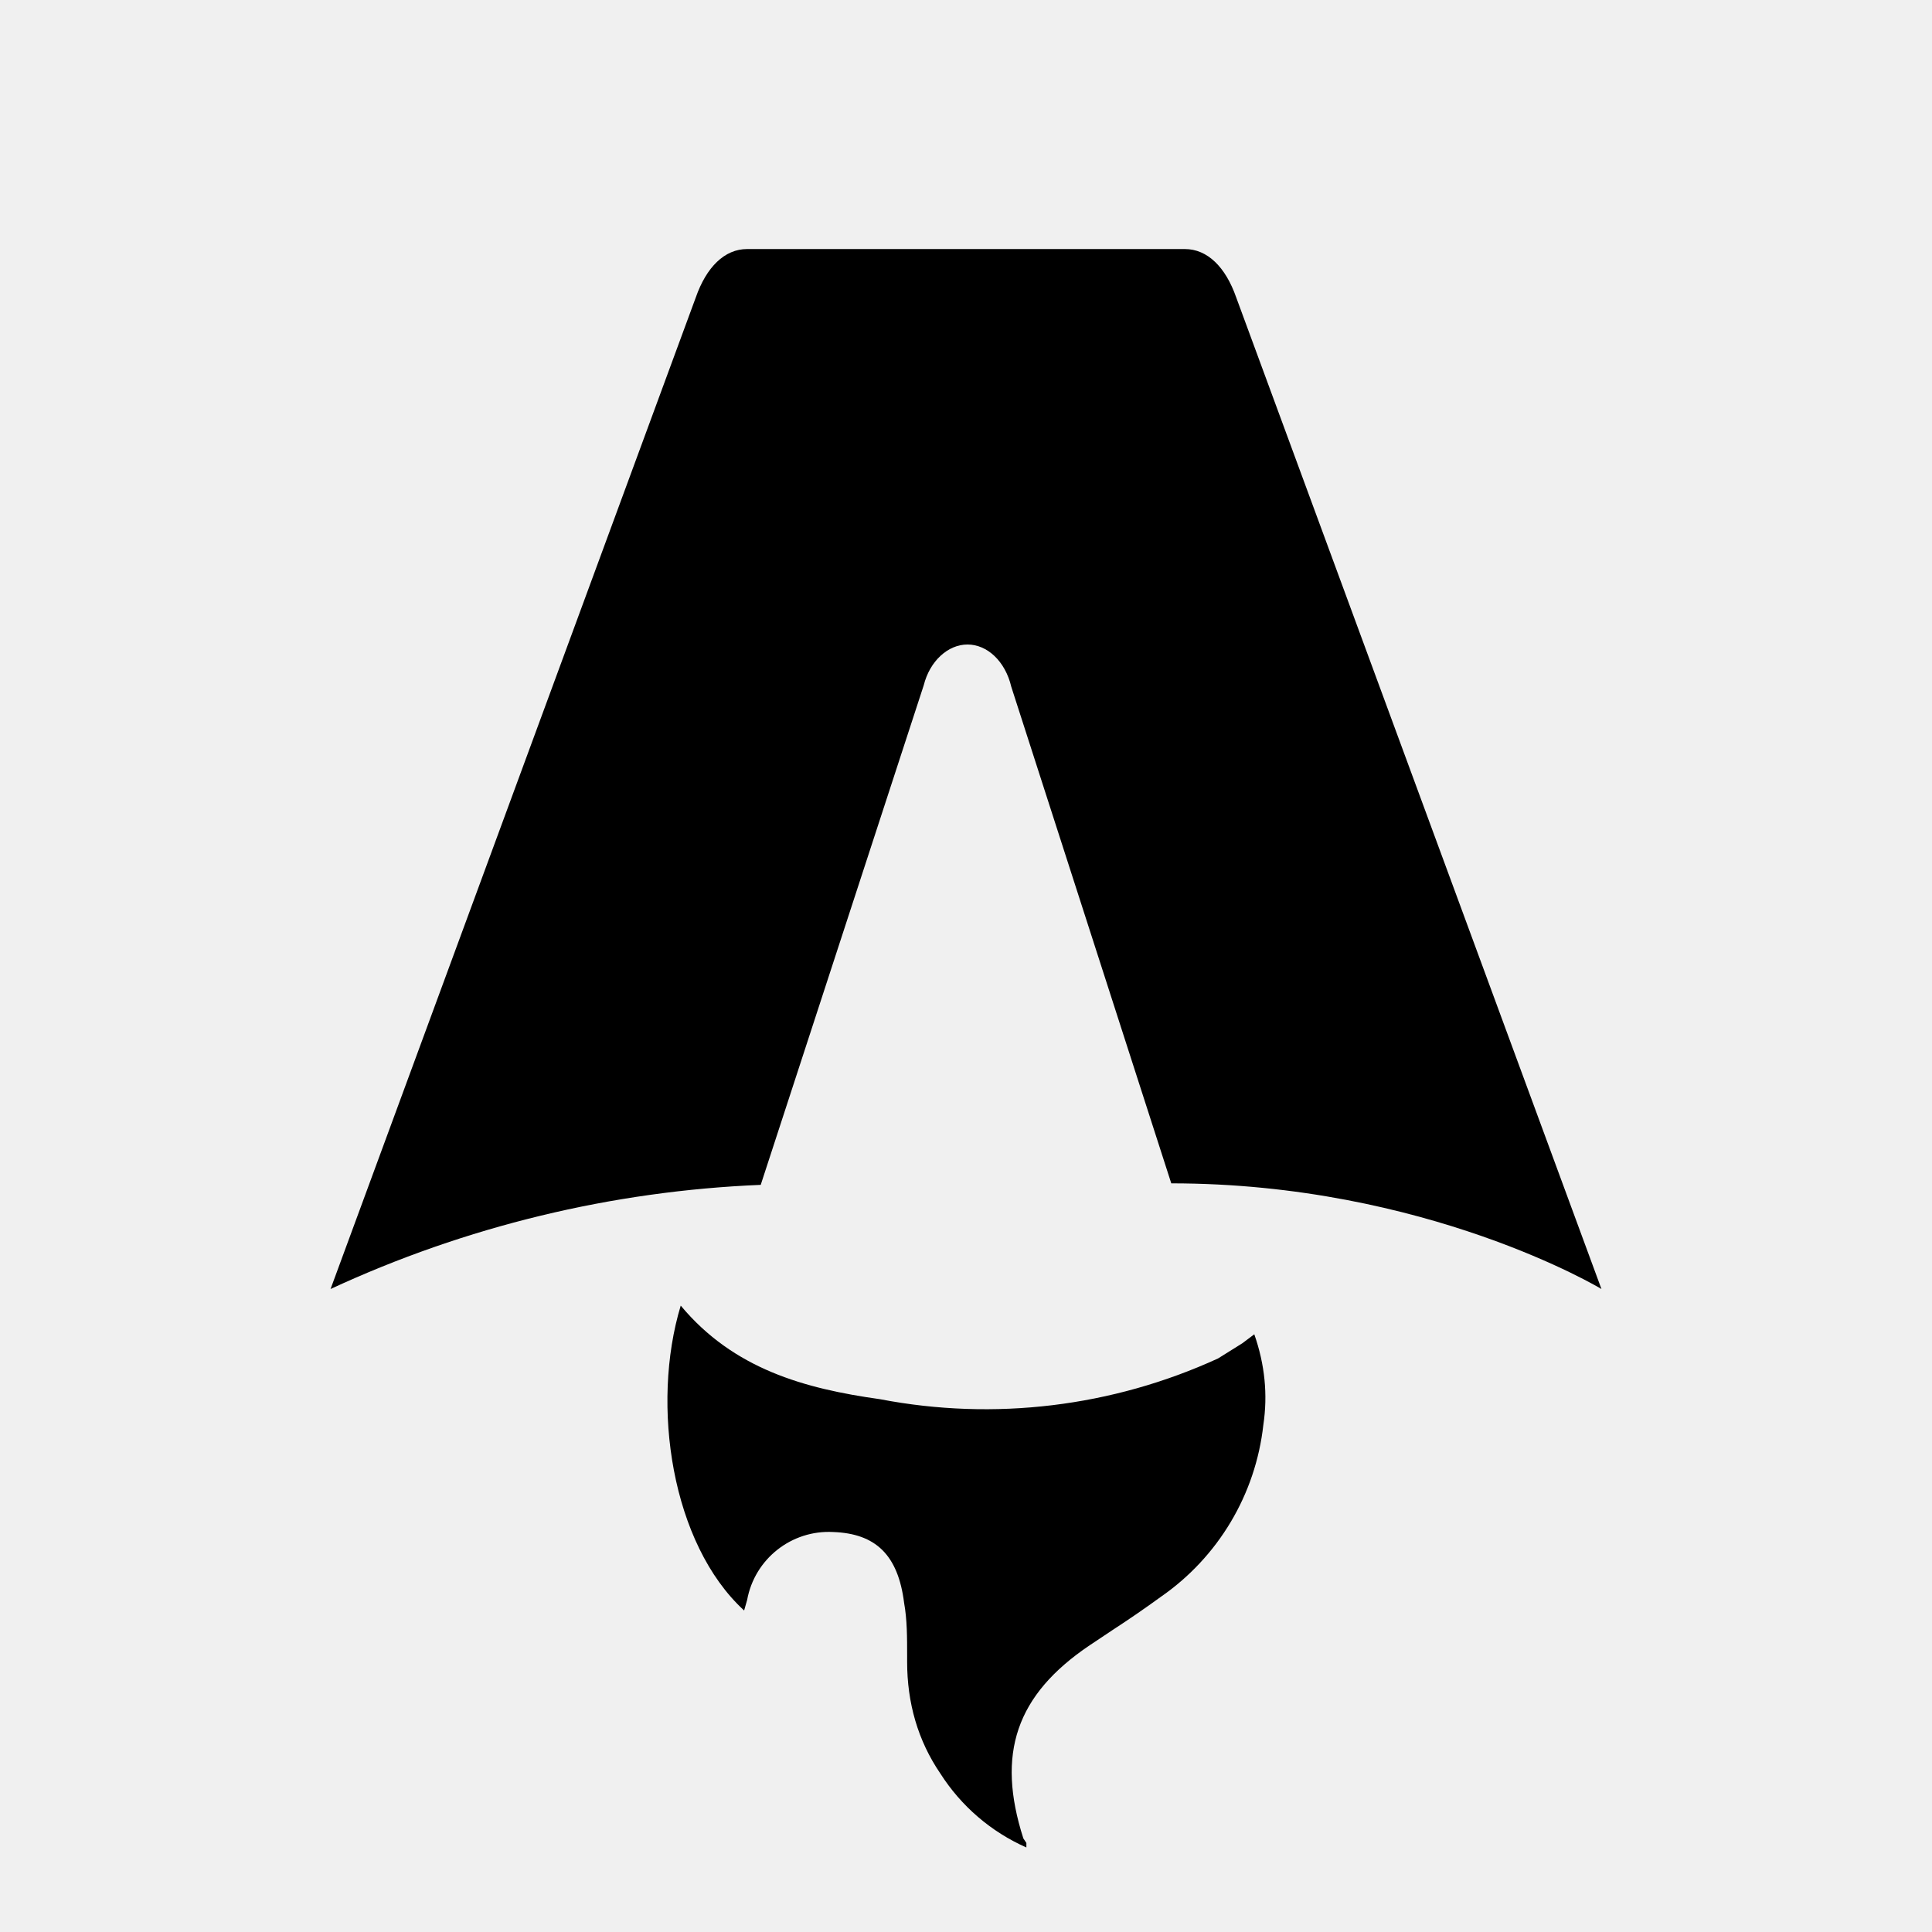
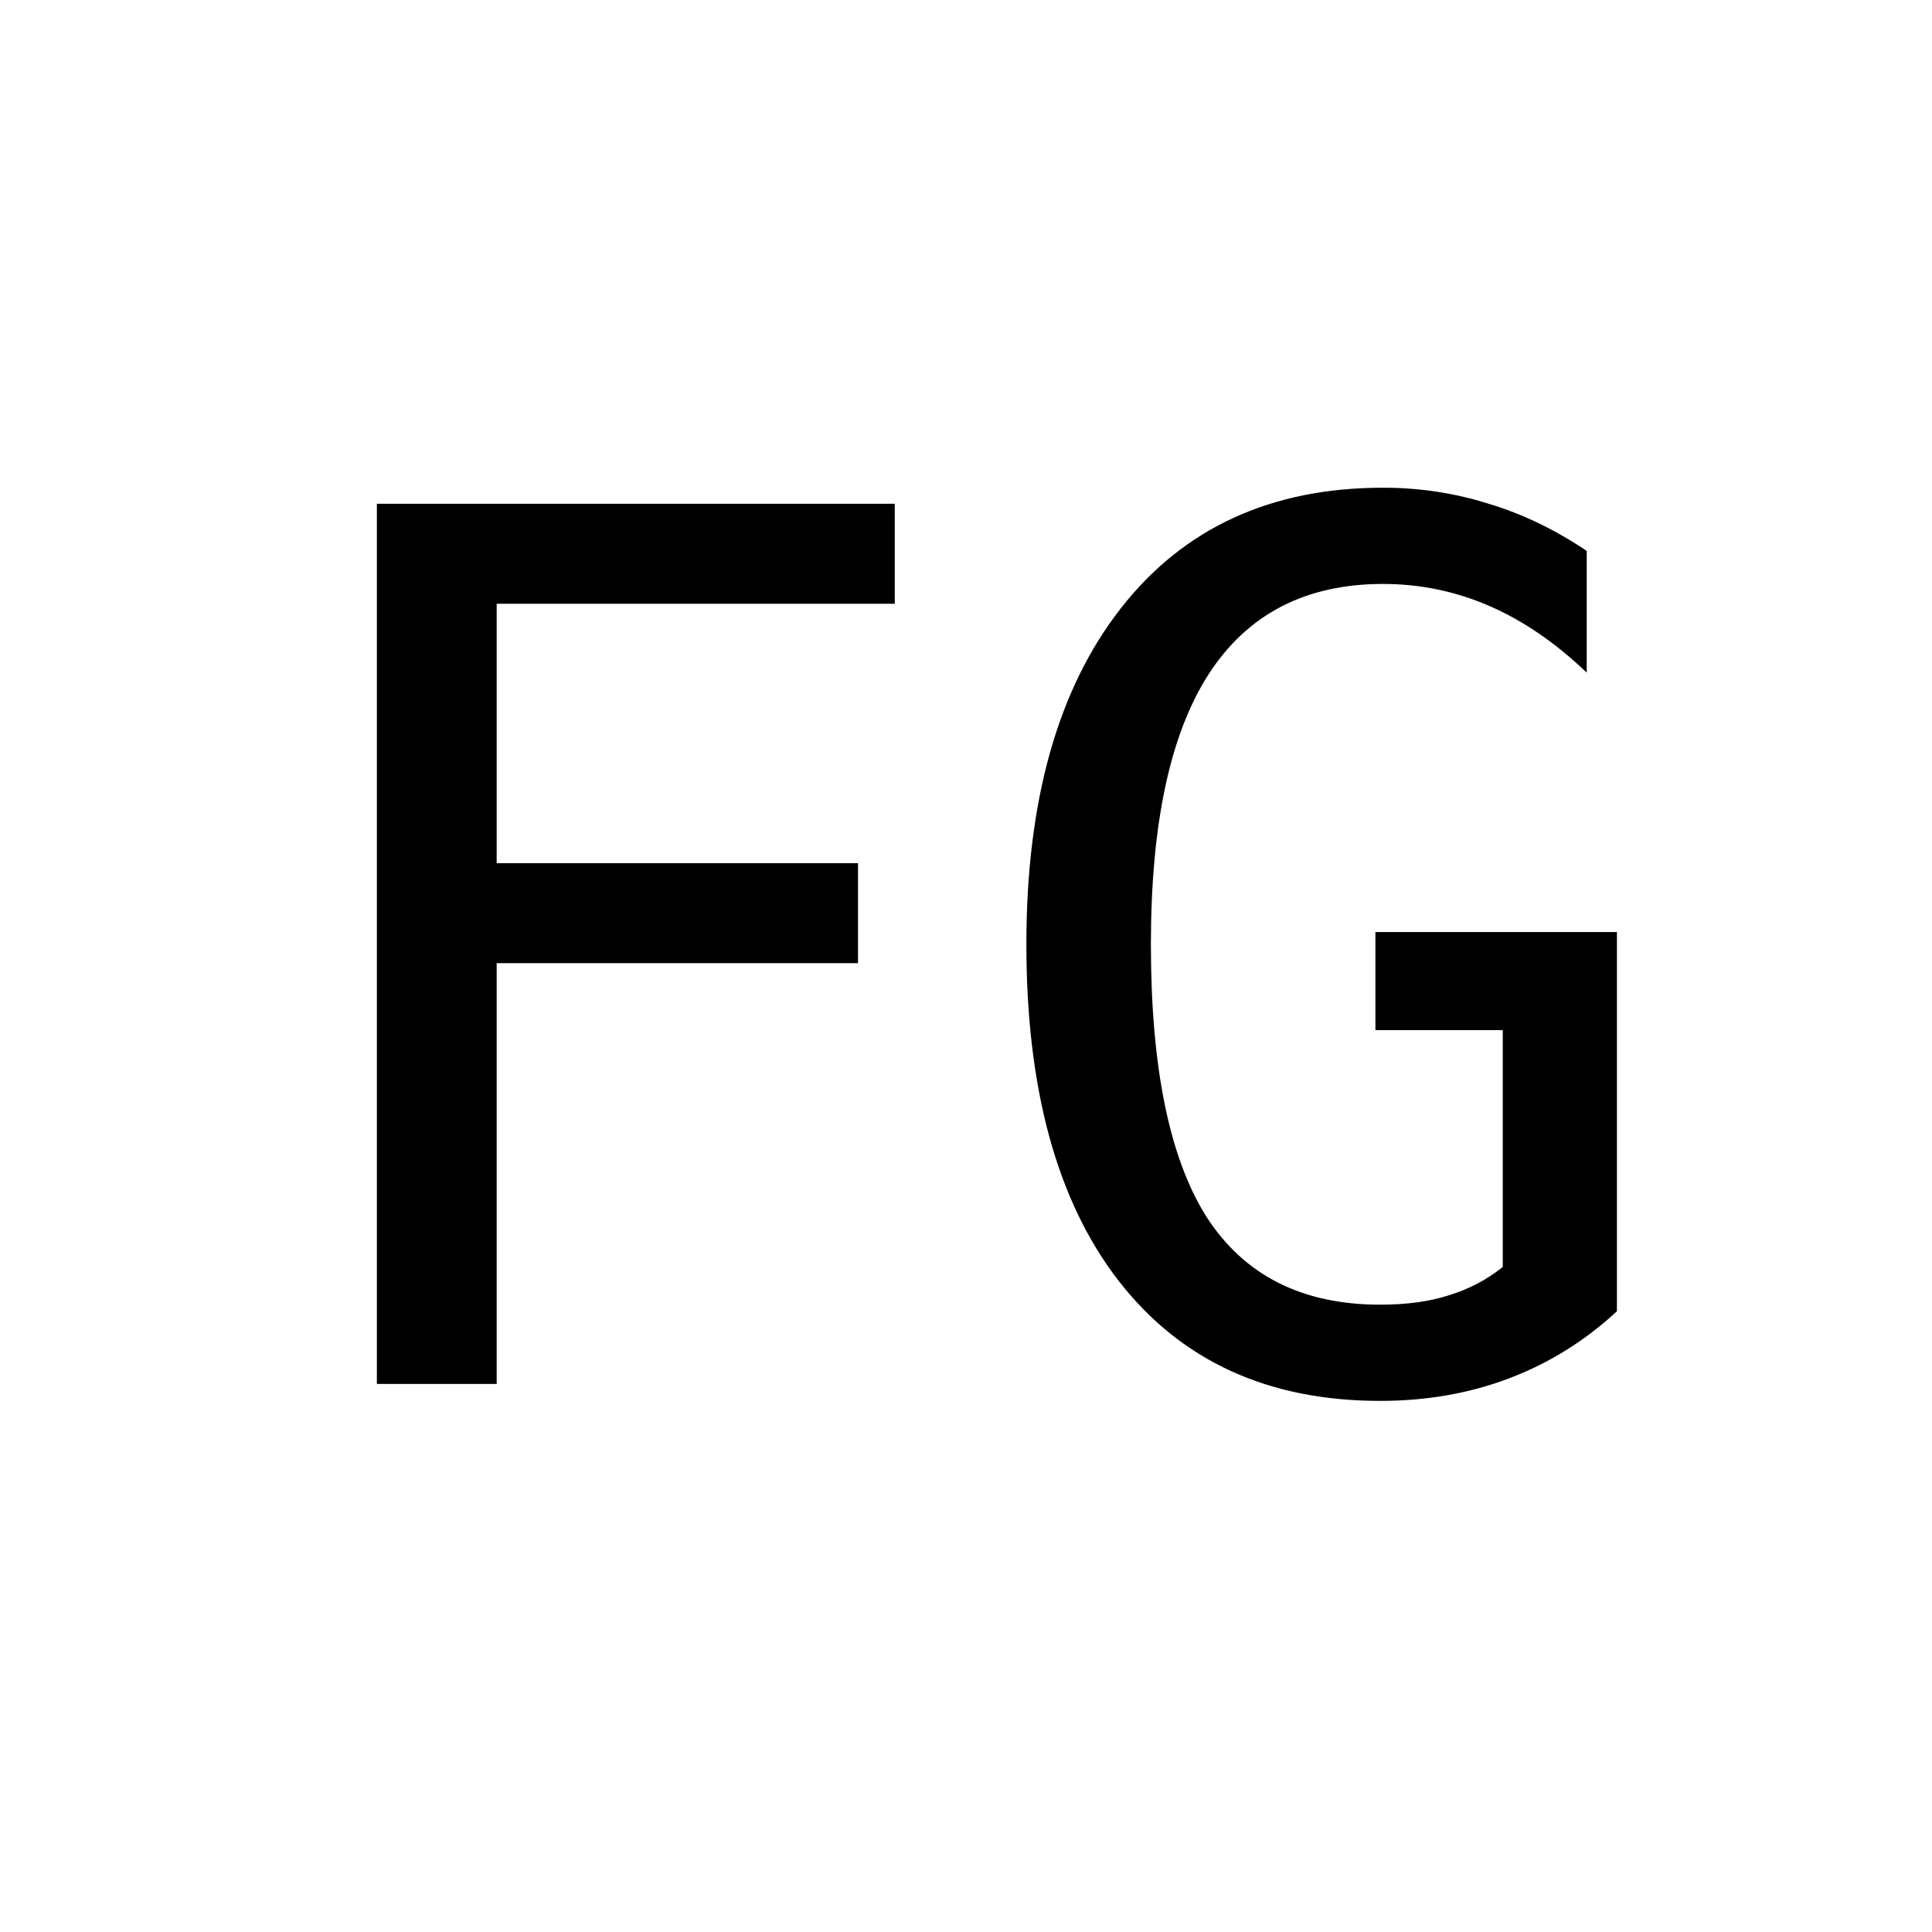
- <svg xmlns="http://www.w3.org/2000/svg" fill="none" viewBox="0 0 128 128">
-   <path d="M50.4 78.5a75.1 75.1 0 0 0-28.5 6.9l24.2-65.7c.7-2 1.9-3.2 3.4-3.2h29c1.5 0 2.7 1.2 3.4 3.2l24.2 65.7s-11.6-7-28.5-7L67 45.5c-.4-1.7-1.6-2.8-2.9-2.8-1.3 0-2.5 1.1-2.9 2.7L50.4 78.5Zm-1.1 28.2Zm-4.2-20.2c-2 6.6-.6 15.8 4.2 20.2a17.5 17.5 0 0 1 .2-.7 5.5 5.5 0 0 1 5.7-4.5c2.8.1 4.3 1.5 4.7 4.7.2 1.1.2 2.3.2 3.5v.4c0 2.7.7 5.2 2.2 7.4a13 13 0 0 0 5.7 4.9v-.3l-.2-.3c-1.8-5.6-.5-9.5 4.4-12.8l1.5-1a73 73 0 0 0 3.2-2.2 16 16 0 0 0 6.8-11.4c.3-2 .1-4-.6-6l-.8.6-1.6 1a37 37 0 0 1-22.4 2.7c-5-.7-9.7-2-13.2-6.2Z" />
-   <style>
-         path { fill: #000; }
-         @media (prefers-color-scheme: dark) {
-             path { fill: #FFF; }
-         }
-     </style>
+ <svg xmlns="http://www.w3.org/2000/svg" baseProfile="full" height="32" version="1.1" width="32">
+   <defs />
+   <rect fill="white" height="32" width="32" x="0" y="0" />
+   <text dominant-baseline="central" fill="black" font-family="monospace" font-size="20px" text-anchor="middle" x="50%" y="50%">FG</text>
</svg>
